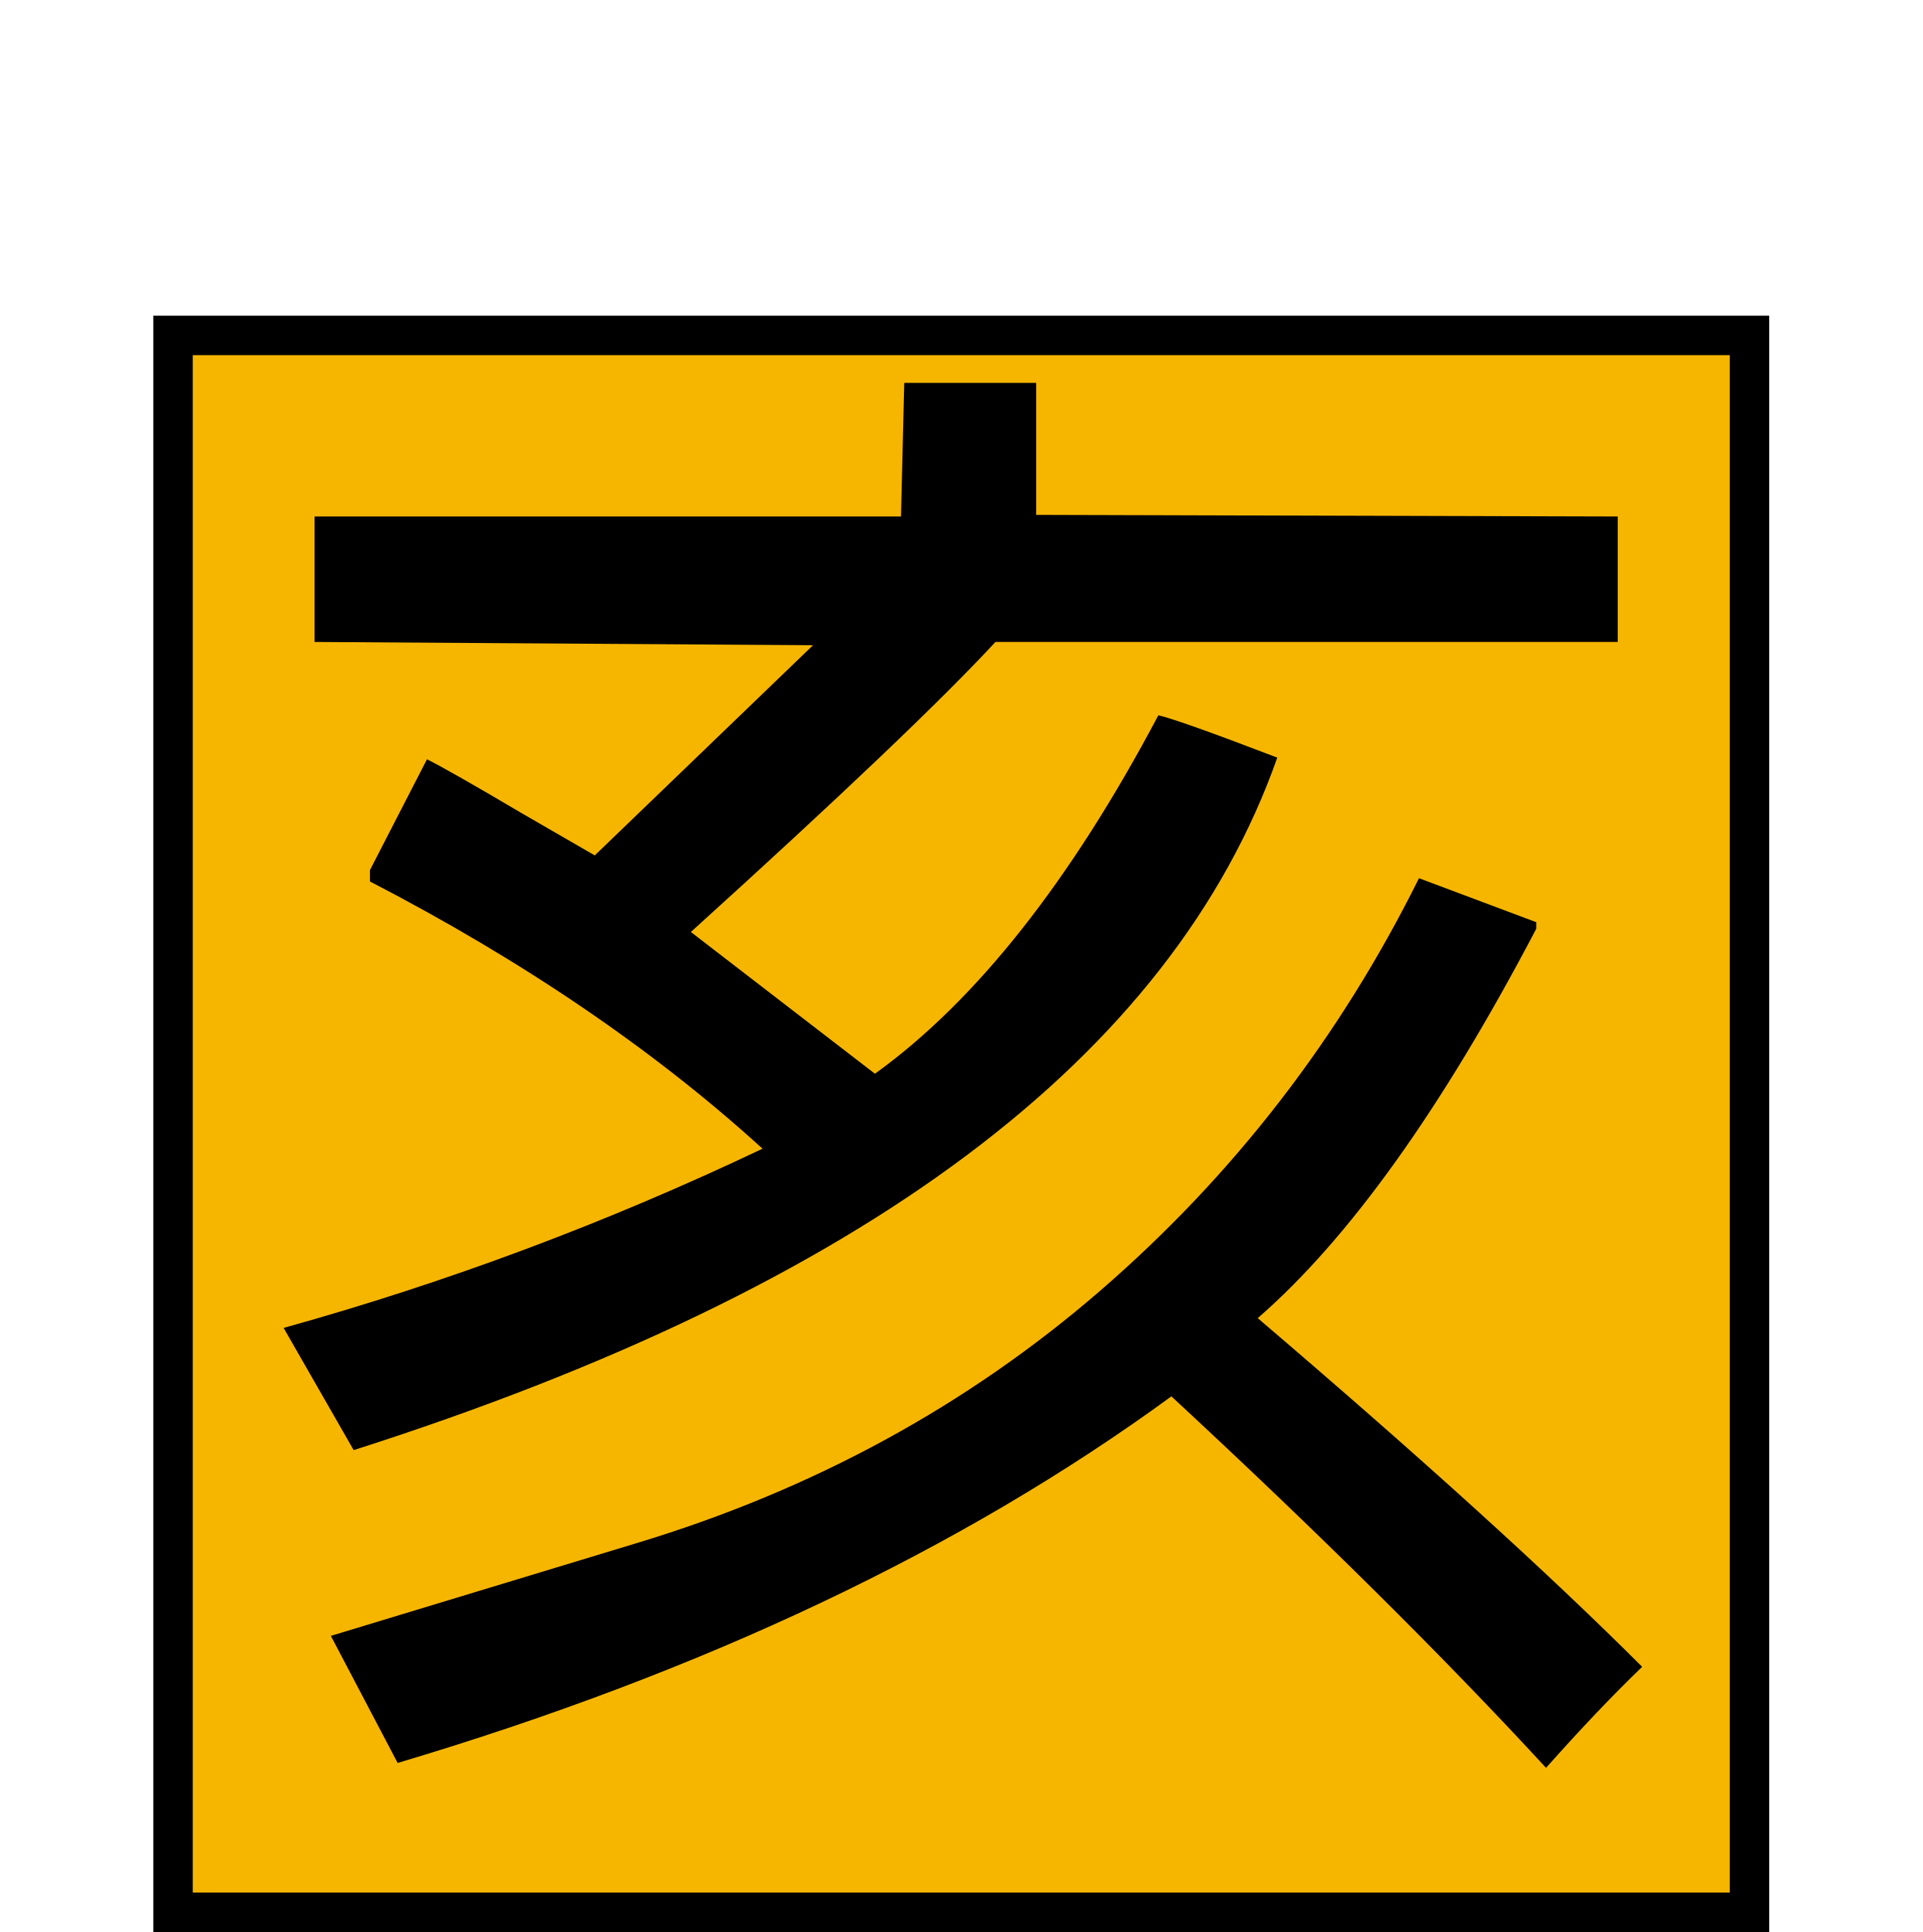
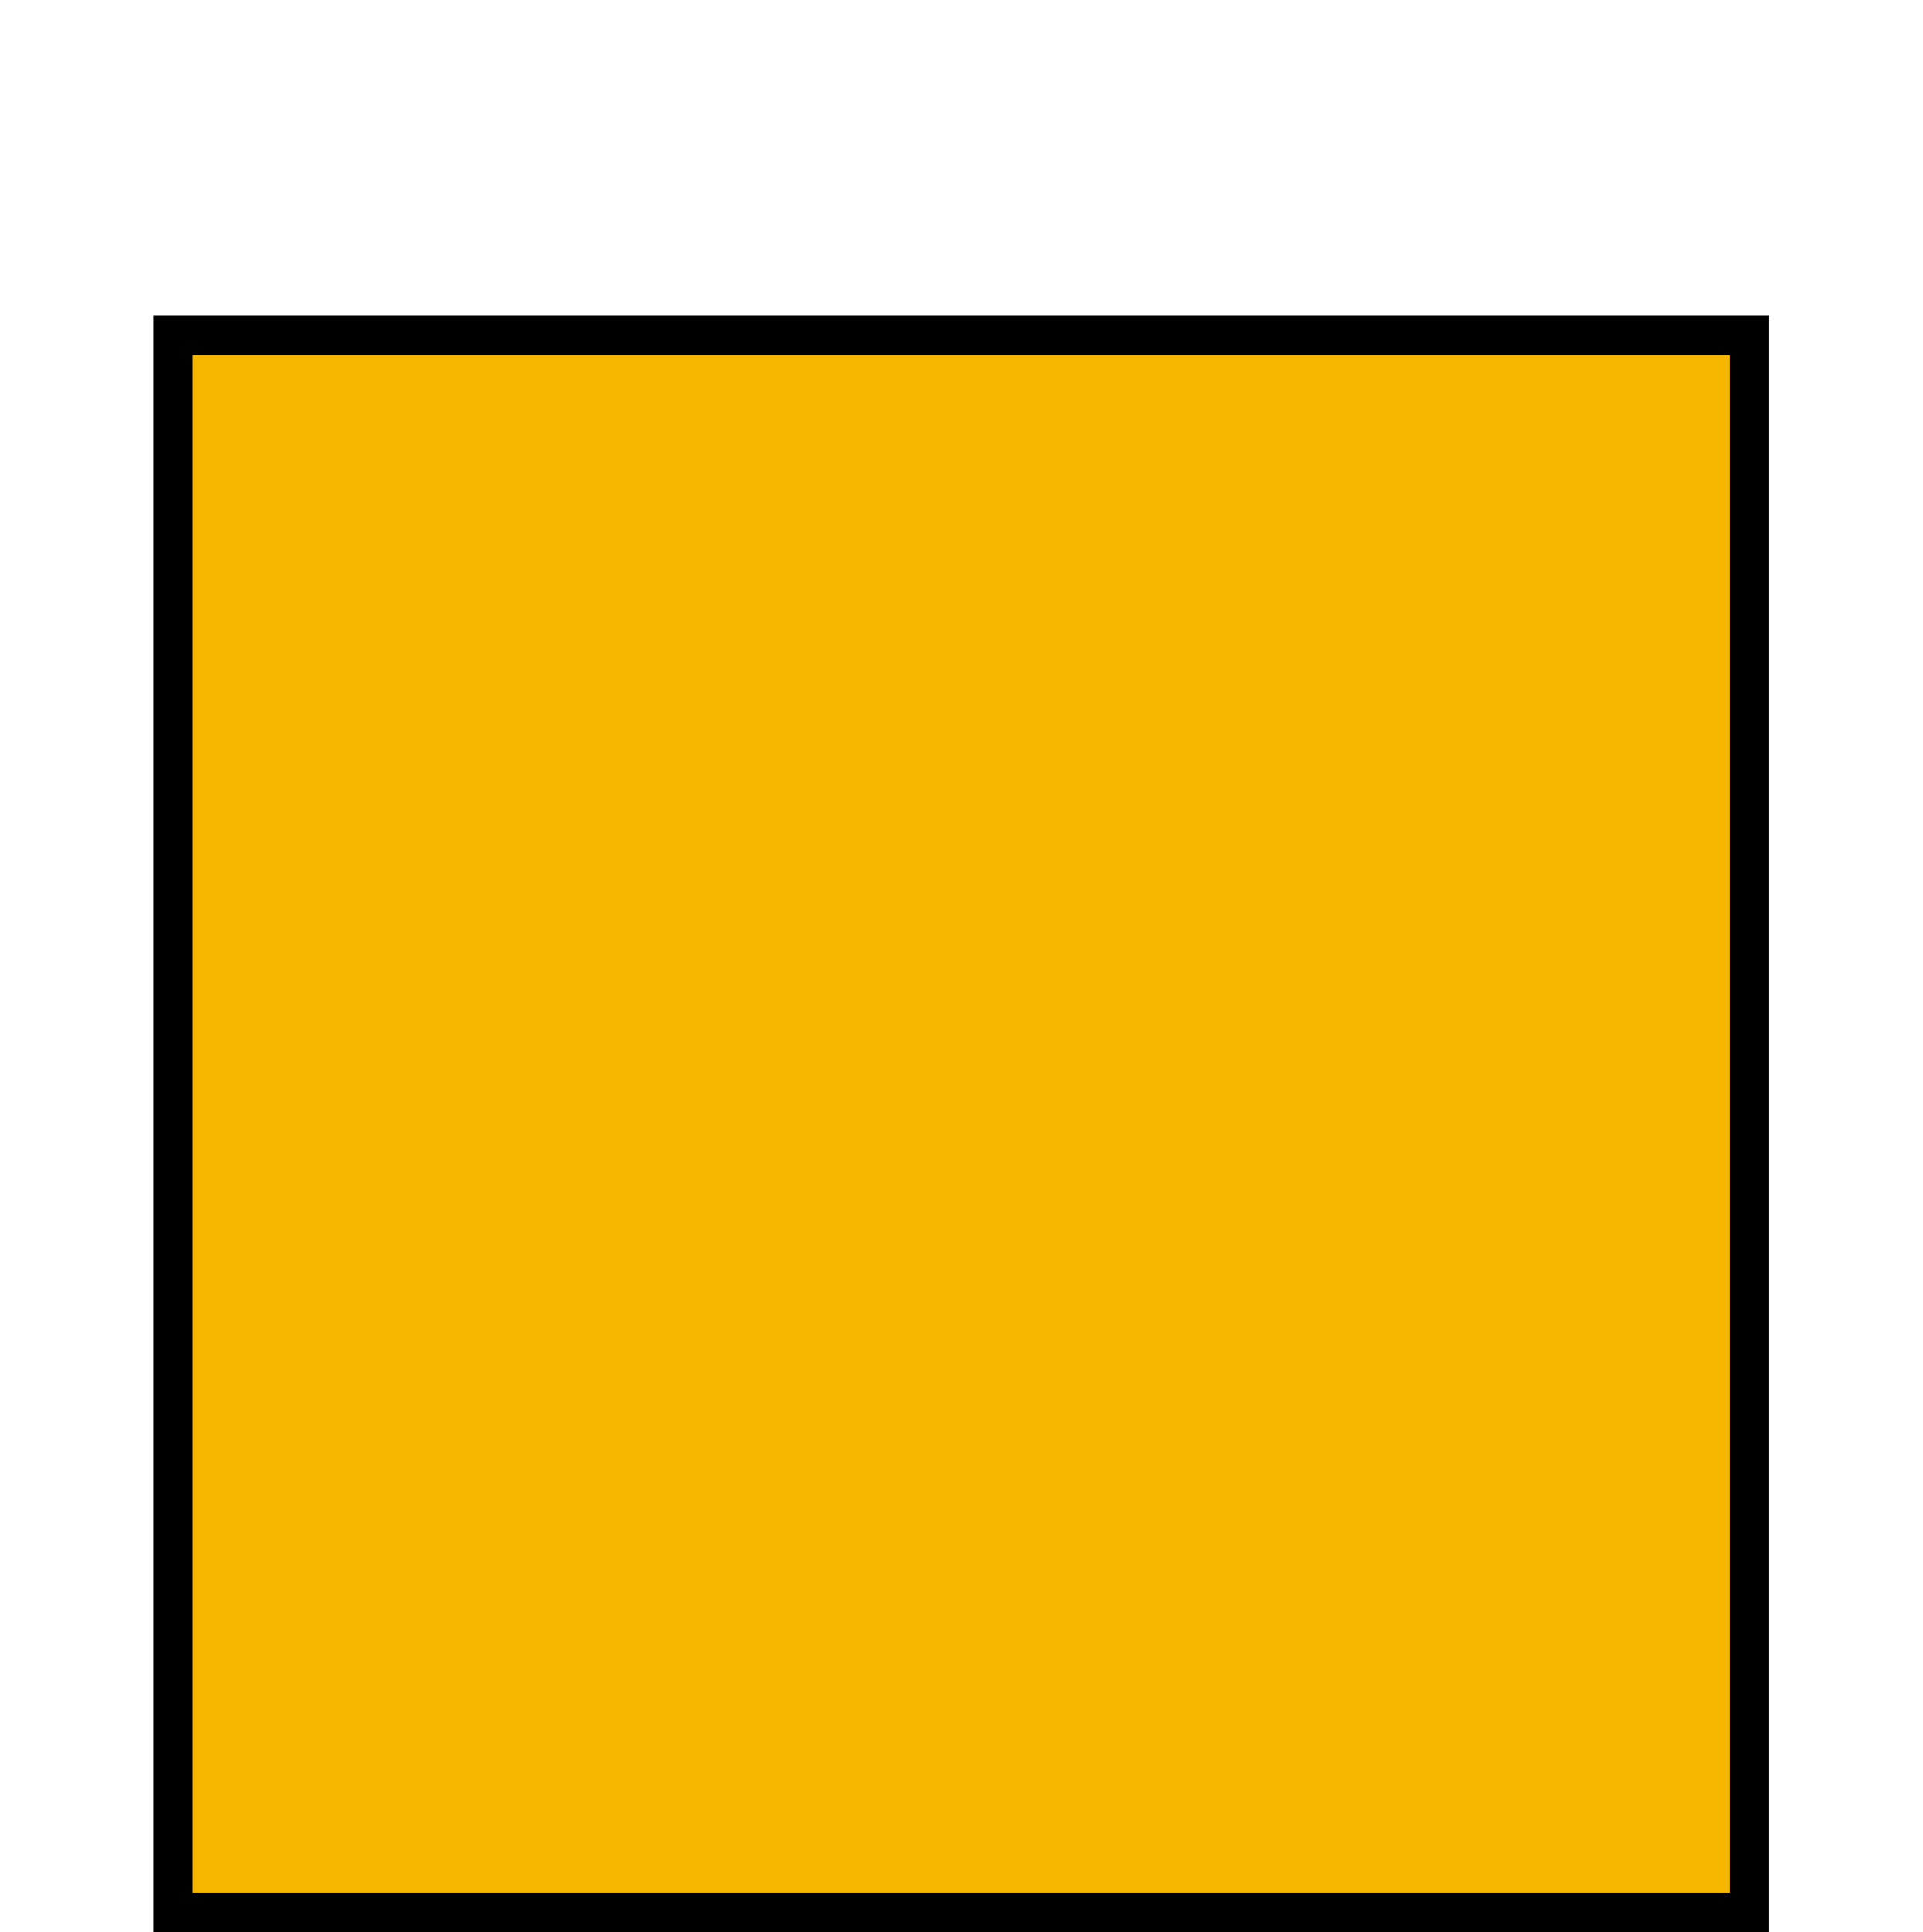
<svg xmlns="http://www.w3.org/2000/svg" xmlns:xlink="http://www.w3.org/1999/xlink">
  <symbol id="frame" viewBox="0 -800 4096 4896">
    <path d="M 50 50 L 4046 50 4046 4046 50 4046 Z" fill="#f6b600" stroke="black" stroke-width="100" />
  </symbol>
  <symbol id="g-亥" viewBox="0 -800 4096 4896">
    <path transform="scale( 1 -1 ) translate( 0 -3296 )" d="M549.161 1891.097L693.677 2171.871Q751.484 2142.968 933.161 2035.613L933.161 2035.613L1118.968 1928.258L1672.258 2460.903L408.774 2469.161L408.774 2787.097L1895.226 2787.097L1903.484 3125.677L2237.935 3125.677L2237.935 2791.226L3712 2787.097L3712 2469.161L2134.710 2469.161Q1928.258 2246.194 1362.581 1734.194L1362.581 1734.194L1829.161 1374.968Q2213.161 1651.613 2547.613 2283.355L2547.613 2283.355Q2601.290 2270.968 2849.032 2176L2849.032 2176Q2448.516 1040.516 507.871 421.161L507.871 421.161L330.323 730.839Q953.806 904.258 1544.258 1185.032L1544.258 1185.032Q1131.355 1560.774 549.161 1862.194L549.161 1862.194L549.161 1891.097ZM3505.548 1758.968L3505.548 1742.452Q3146.323 1057.032 2799.484 755.613L2799.484 755.613Q3418.839 227.097 3773.935-128L3773.935-128Q3662.452-235.355 3530.323-384L3530.323-384Q3142.194 37.161 2580.645 557.419L2580.645 557.419Q1783.742-24.774 619.355-371.613L619.355-371.613L450.065-49.548L1226.323 185.806Q1895.226 388.129 2401.032 825.806Q2906.839 1263.484 3208.258 1870.452L3208.258 1870.452L3505.548 1758.968Z" />
  </symbol>
  <use xlink:href="#frame" />
-   <use xlink:href="#g-亥" />
</svg>
